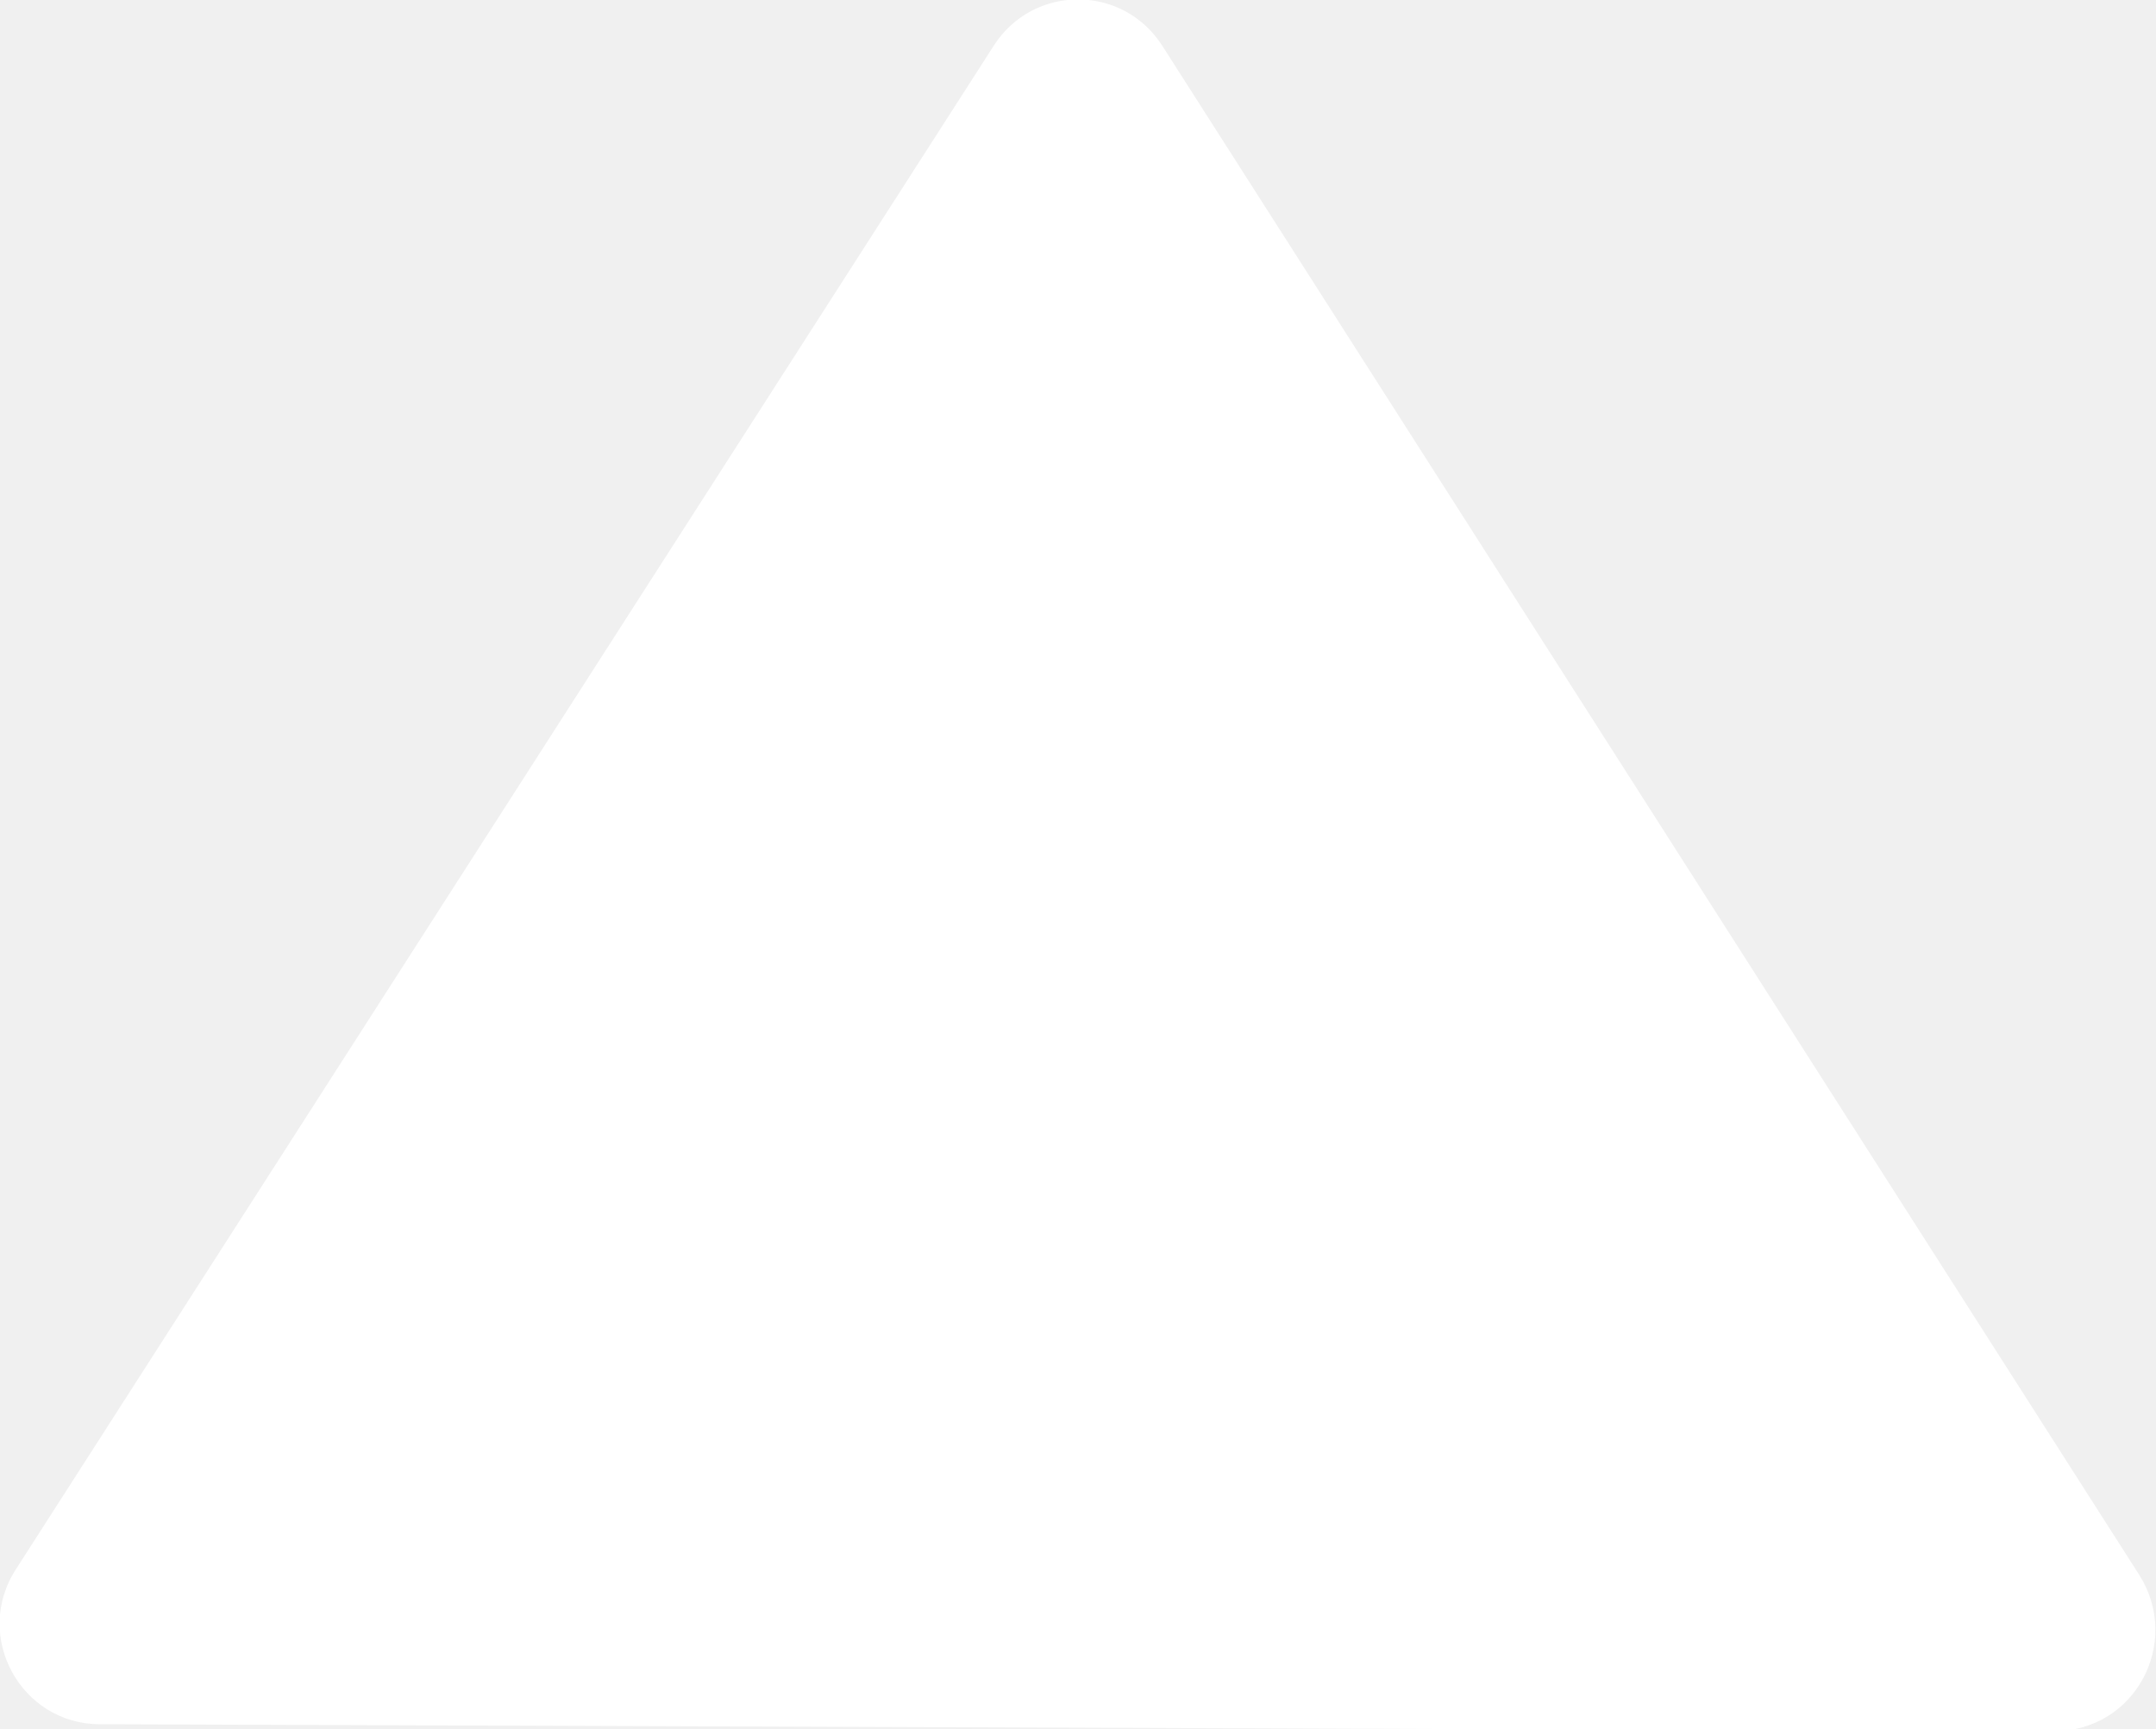
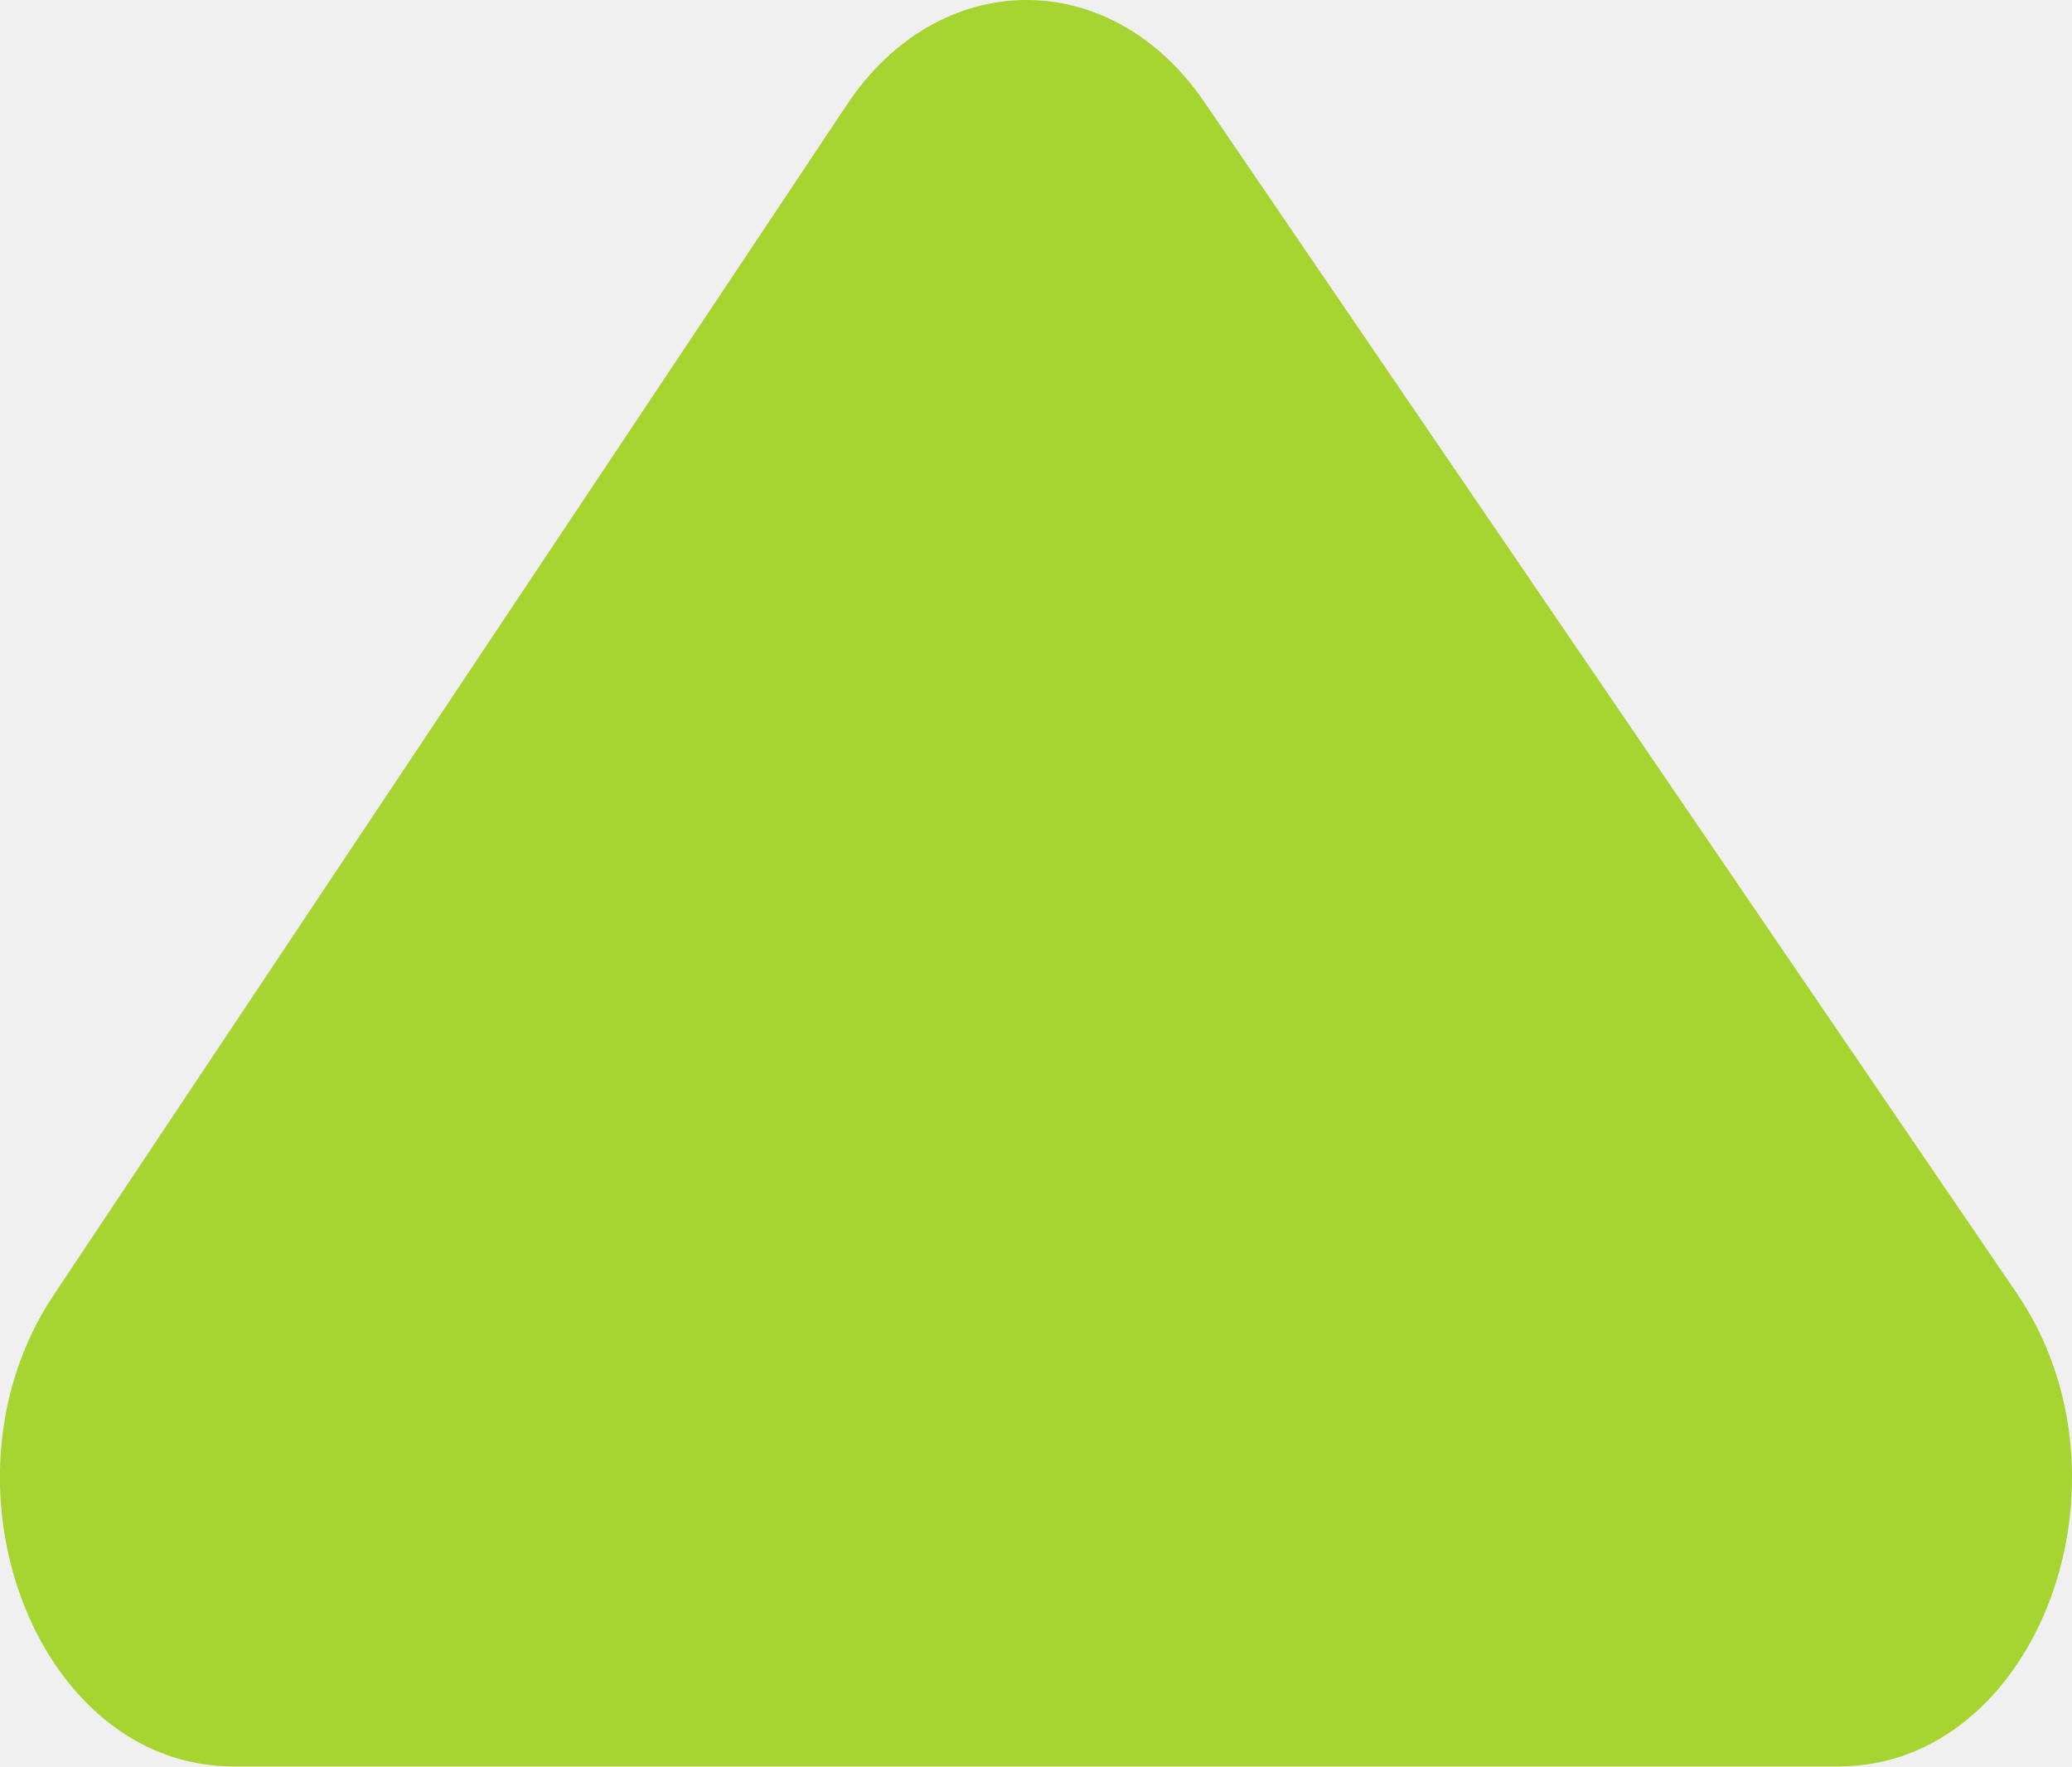
- <svg xmlns="http://www.w3.org/2000/svg" version="1.1" id="Layer_1" x="0px" y="0px" width="92.9px" height="74.5px" viewBox="0 0 92.9 74.5" style="enable-background:new 0 0 92.9 74.5;" xml:space="preserve">
-   <style type="text/css">
- 	.st0{fill:#FFFFFF;}
- </style>
-   <path class="st0" d="M50.1,2l42.1,65.9c1.8,2.9-0.2,6.7-3.7,6.7L4.3,74.3c-3.4,0-5.5-3.8-3.6-6.7L42.8,2C44.5-0.7,48.4-0.7,50.1,2z" />
-   <g>
- </g>
-   <g>
- </g>
-   <g>
- </g>
-   <g>
- </g>
-   <g>
- </g>
-   <g>
- </g>
+ <svg xmlns="http://www.w3.org/2000/svg" width="400" height="341" viewBox="0 0 400 341">
+   <style type="text/css">.st0{display:none;fill:#A6D531;} .st1{fill:#A6D531;}</style>
+   <path class="st0" d="M167.5 321.3l-156.8-229.9c-24.7-36.2-3.9-91.4 34.3-91.4h310c38 0 58.8 54.6 34.7 90.9l-153.2 229.9c-17.8 26.8-50.9 27-69 .5z" />
+   <path class="st1" d="M232.5 19.7l156.8 229.9c24.7 36.2 3.9 91.4-34.3 91.4h-310c-38 0-58.8-54.6-34.7-90.9l153.2-229.9c17.8-26.7 50.9-27 69-.5z" />
</svg>
